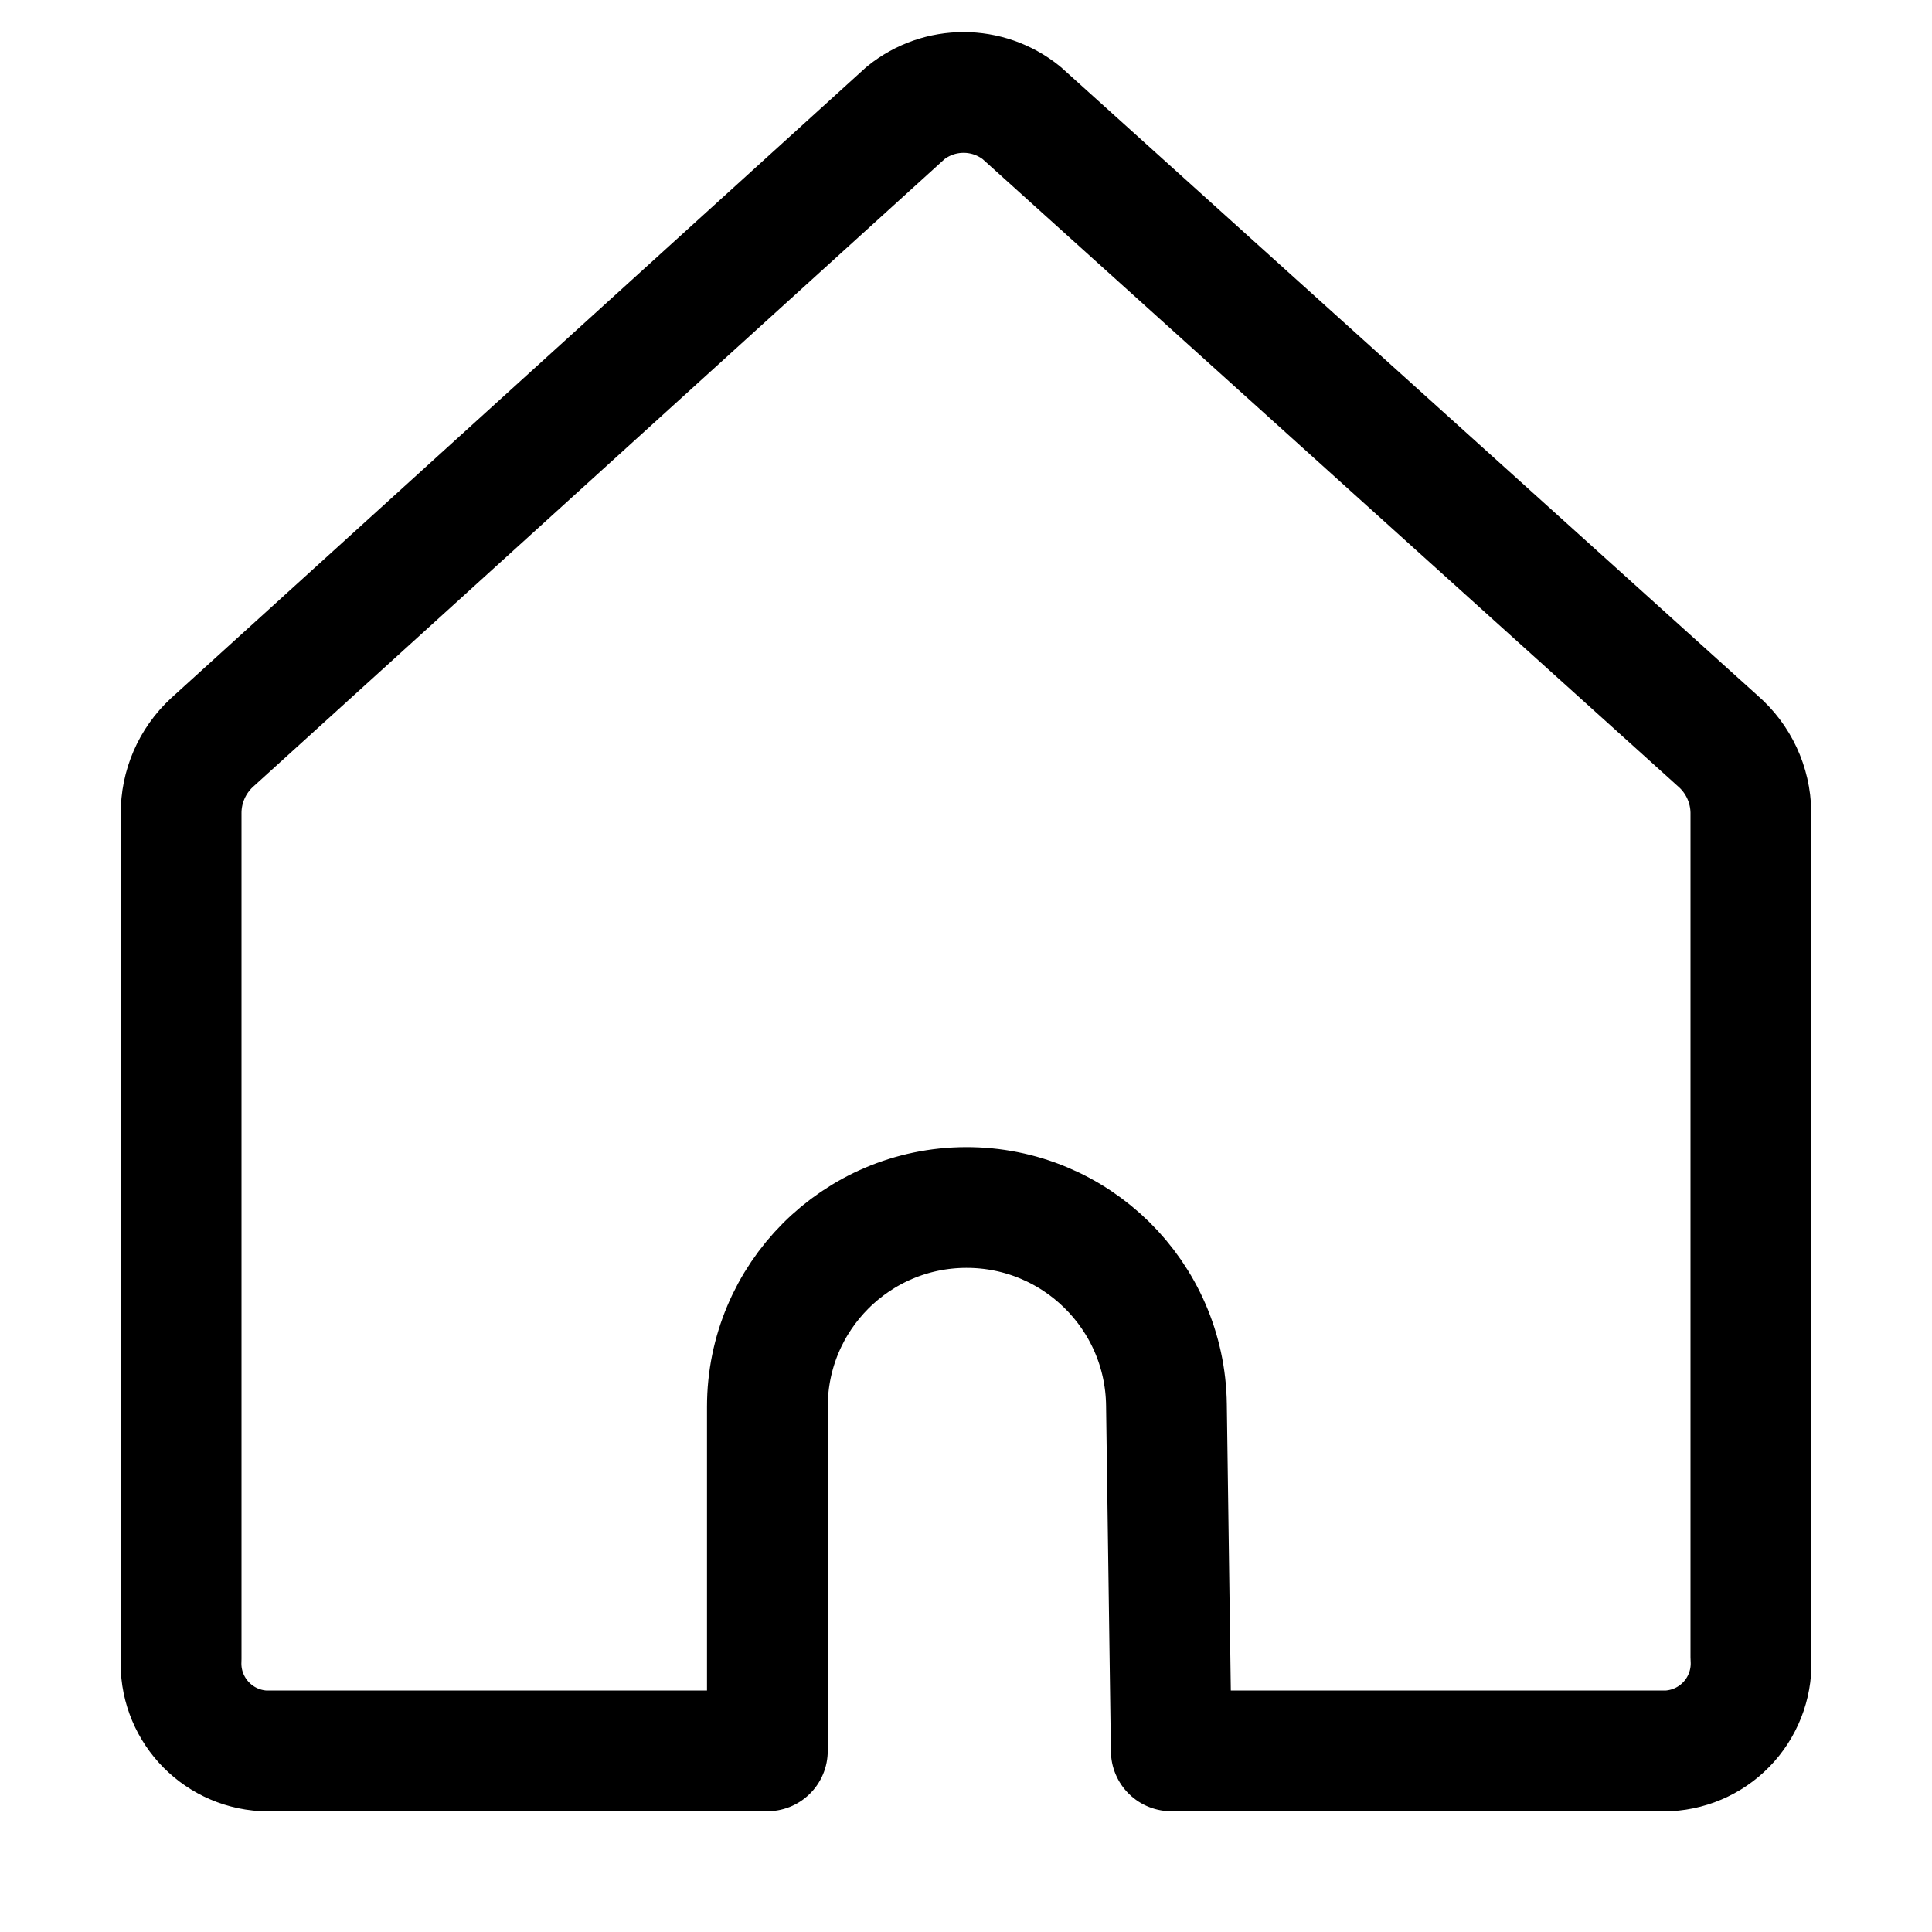
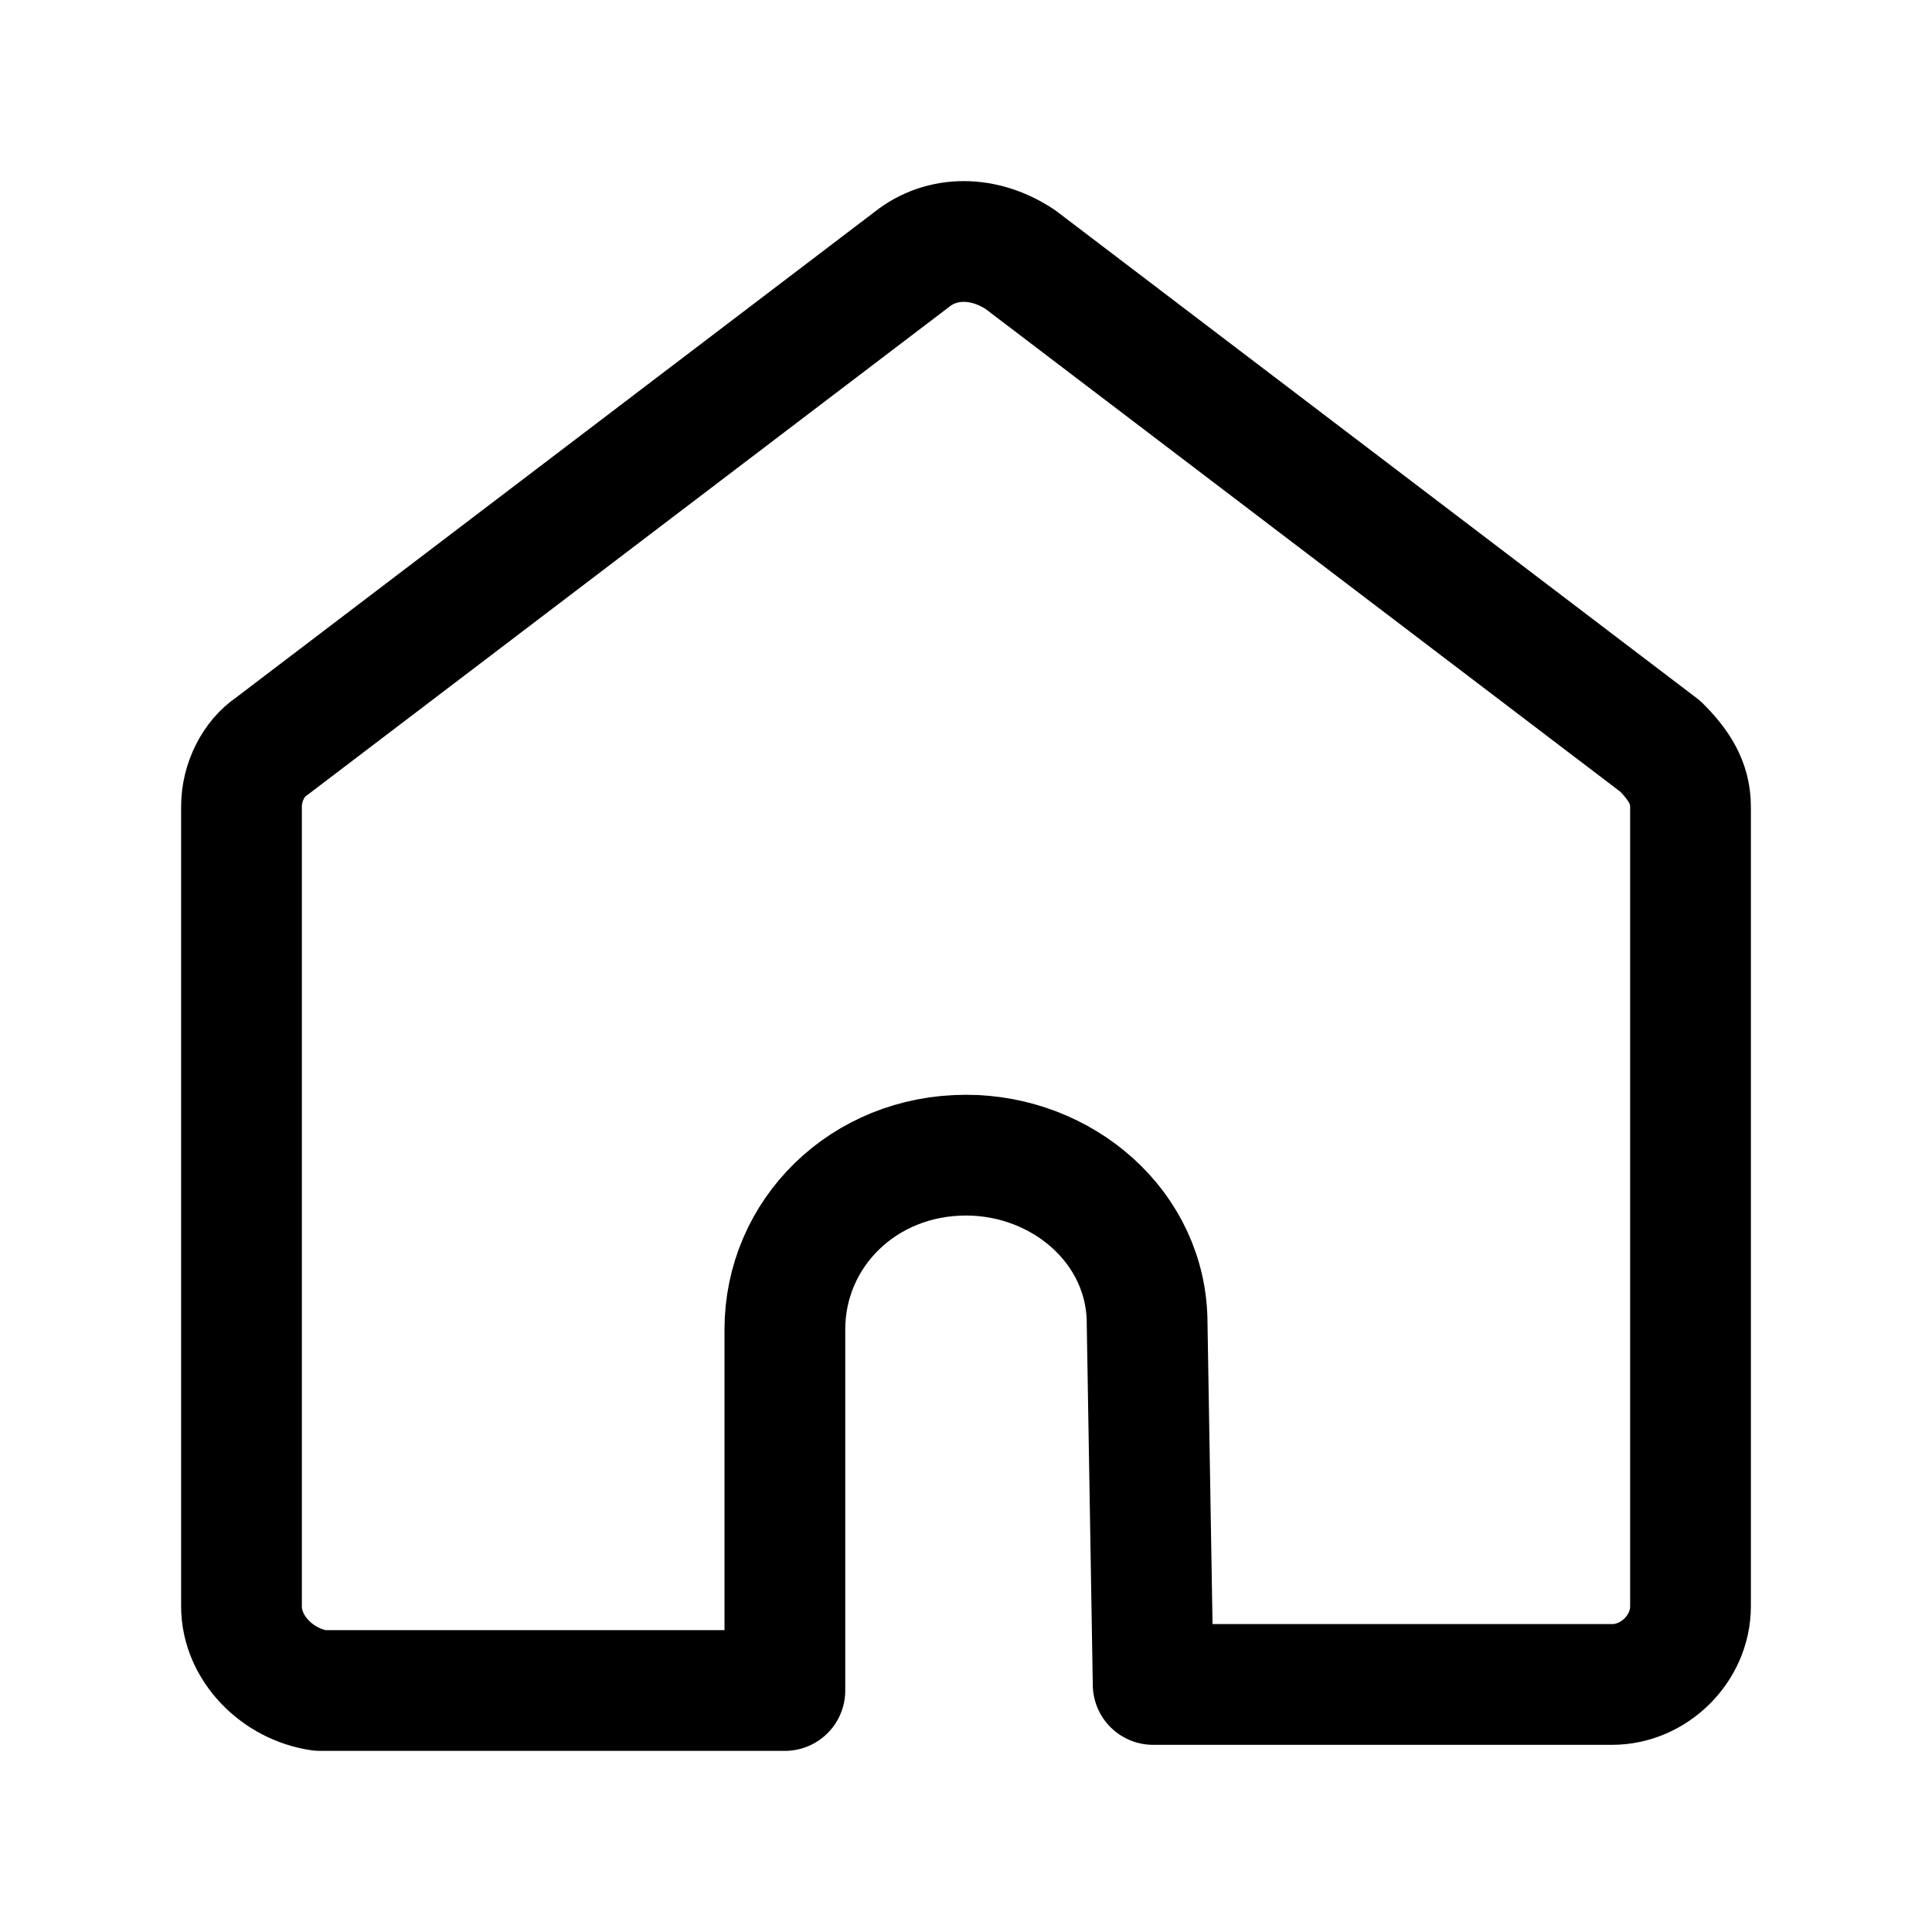
<svg xmlns="http://www.w3.org/2000/svg" aria-hidden="true" viewBox="0 0 32 32">
-   <path fill="none" stroke="currentColor" stroke-linecap="round" stroke-linejoin="round" stroke-width="2" d="M27.63 29H19.4l-.08-5.73A3.31 3.31 0 0016 20h0a3.3 3.3 0 00-3.29 3.3V29H4.37A1.45 1.45 0 013 27.48v-14a1.59 1.59 0 01.51-1.18L15 1.87a1.53 1.53 0 011.92 0l11.53 10.4a1.59 1.59 0 01.55 1.18v14A1.45 1.45 0 0127.63 29z" />
+   <path fill="none" stroke="currentColor" stroke-linecap="round" stroke-linejoin="round" stroke-width="2" d="M26.7 27.9h-7.6l-.1-5.979c0-1.593-1.4-2.788-3-2.788-1.7 0-3 1.294-3 2.888V28H5.3c-.7-.1-1.3-.697-1.3-1.394v-13.25c0-.397.2-.796.5-.995l10.6-8.062c.5-.399 1.2-.399 1.8 0l10.6 8.062c.3.299.5.598.5.996v13.249c0 .697-.6 1.294-1.3 1.294z" />
</svg>
